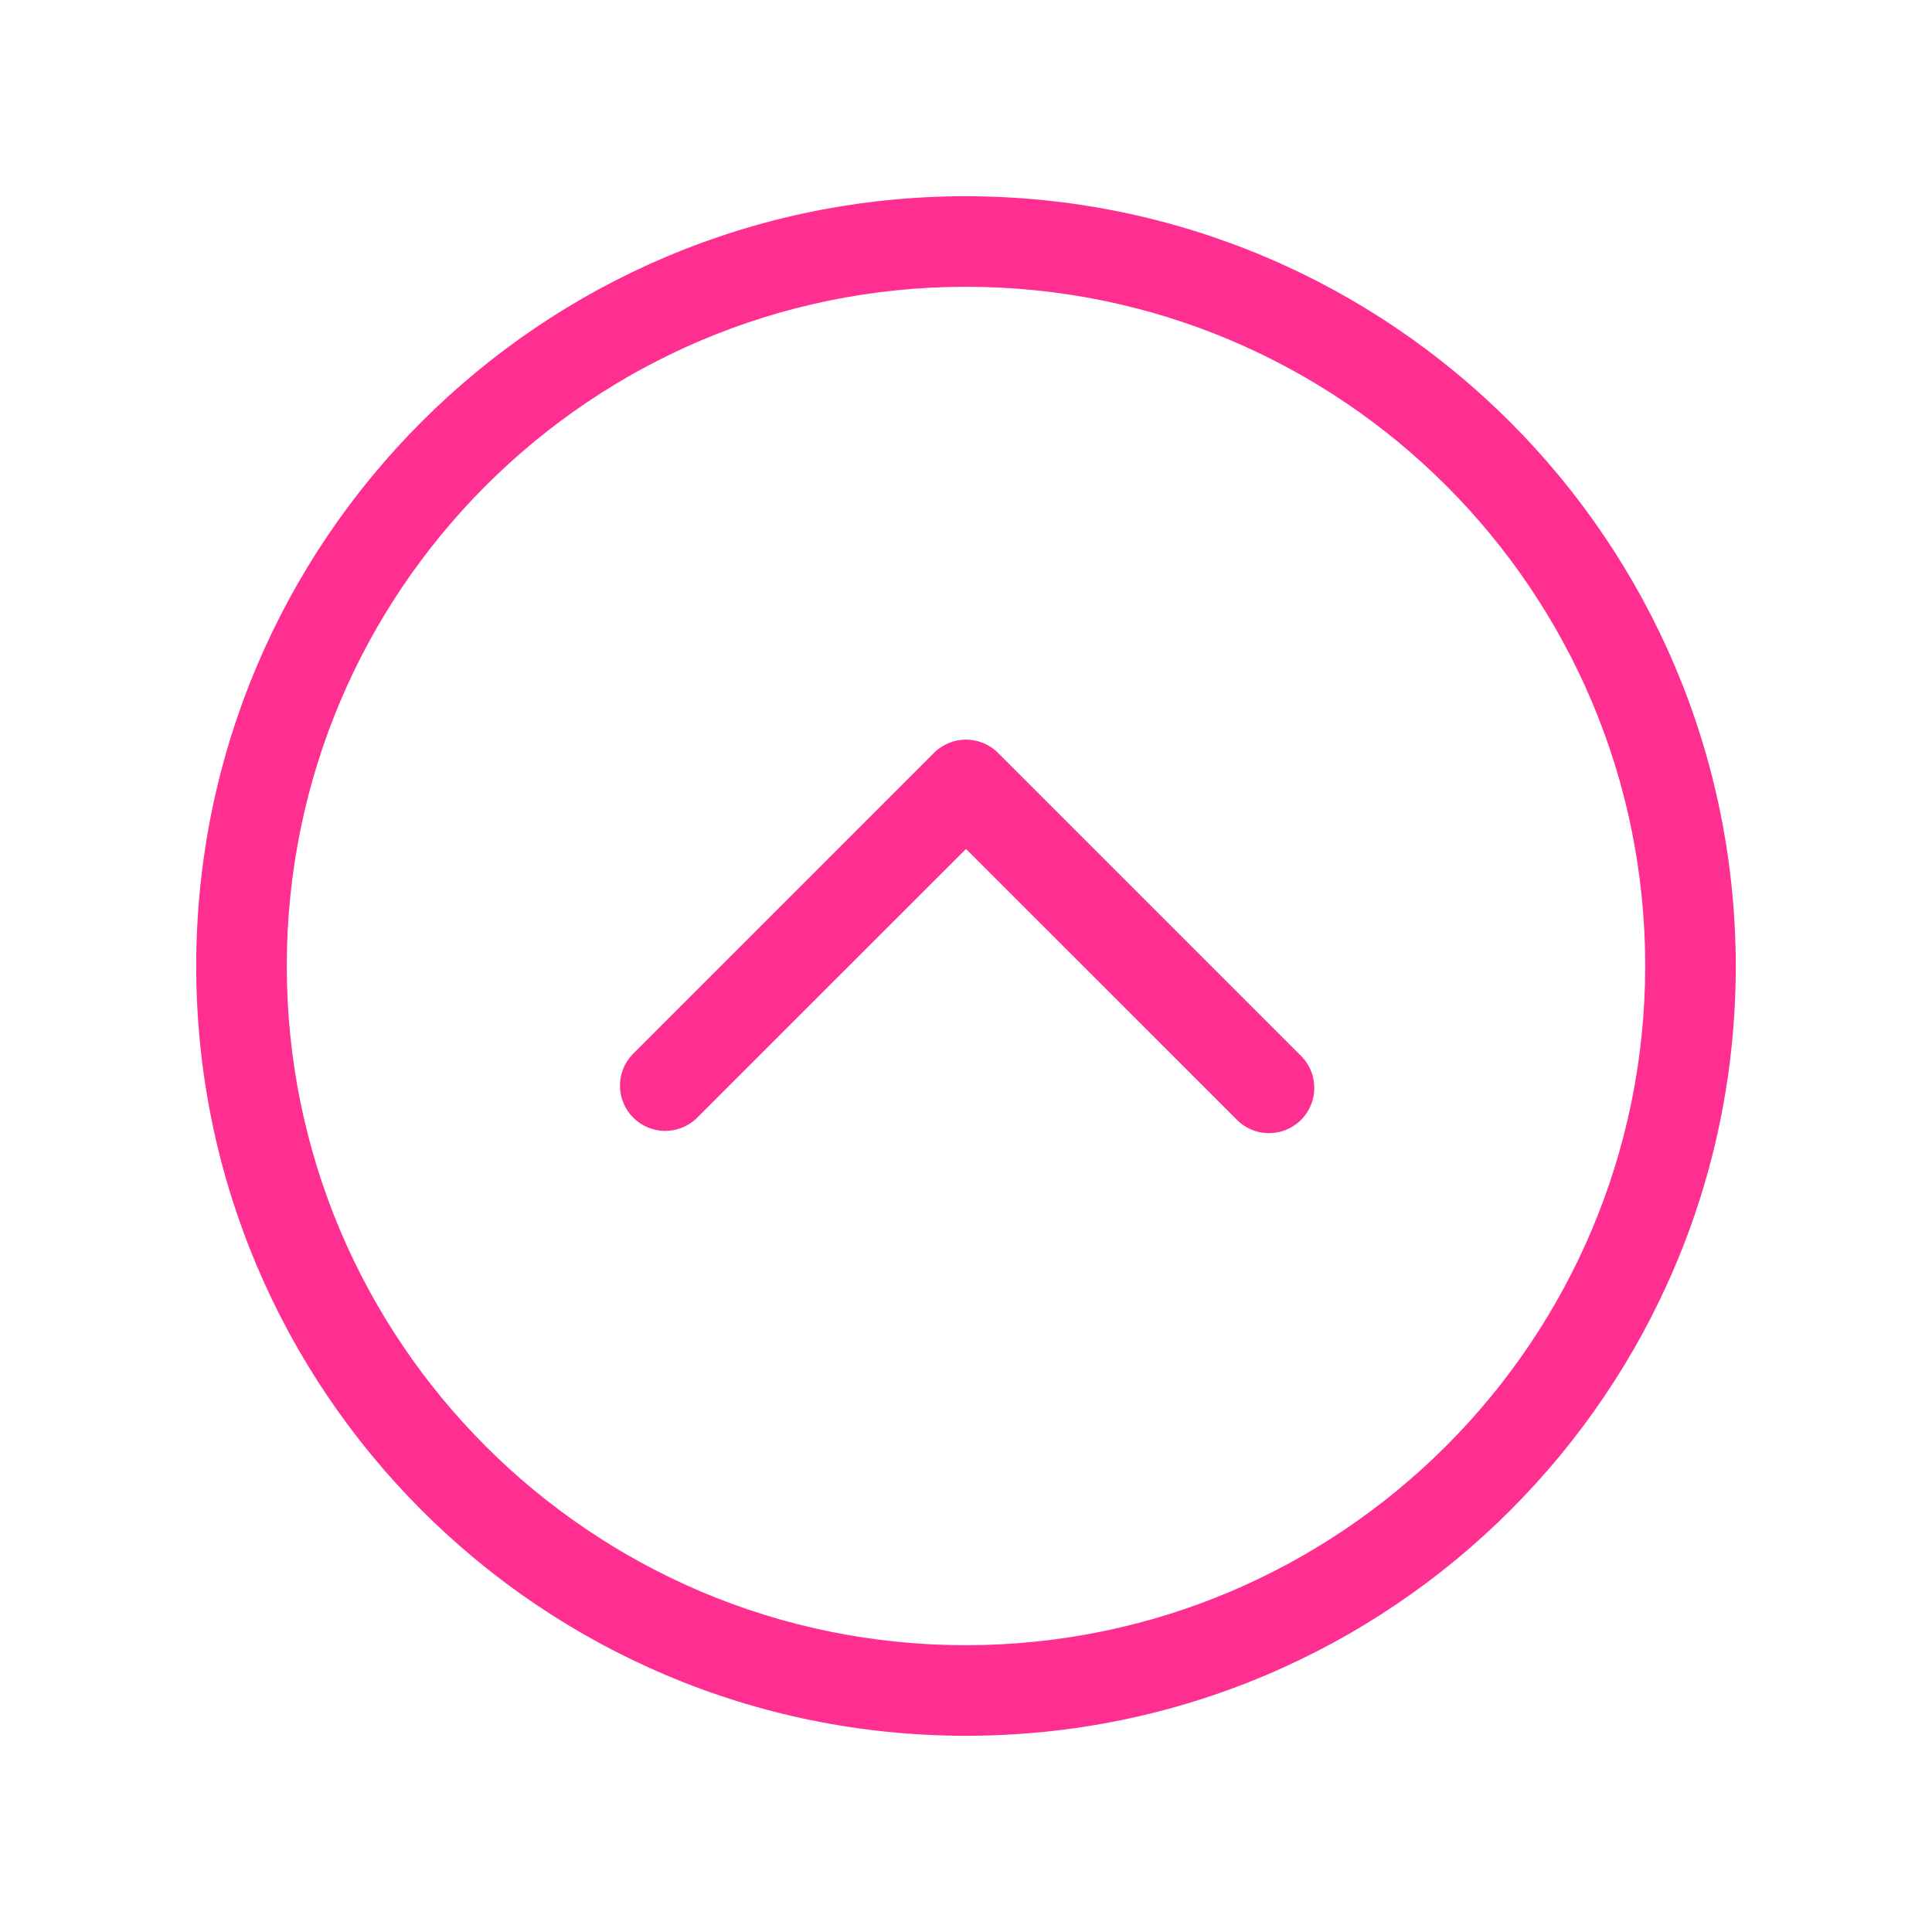
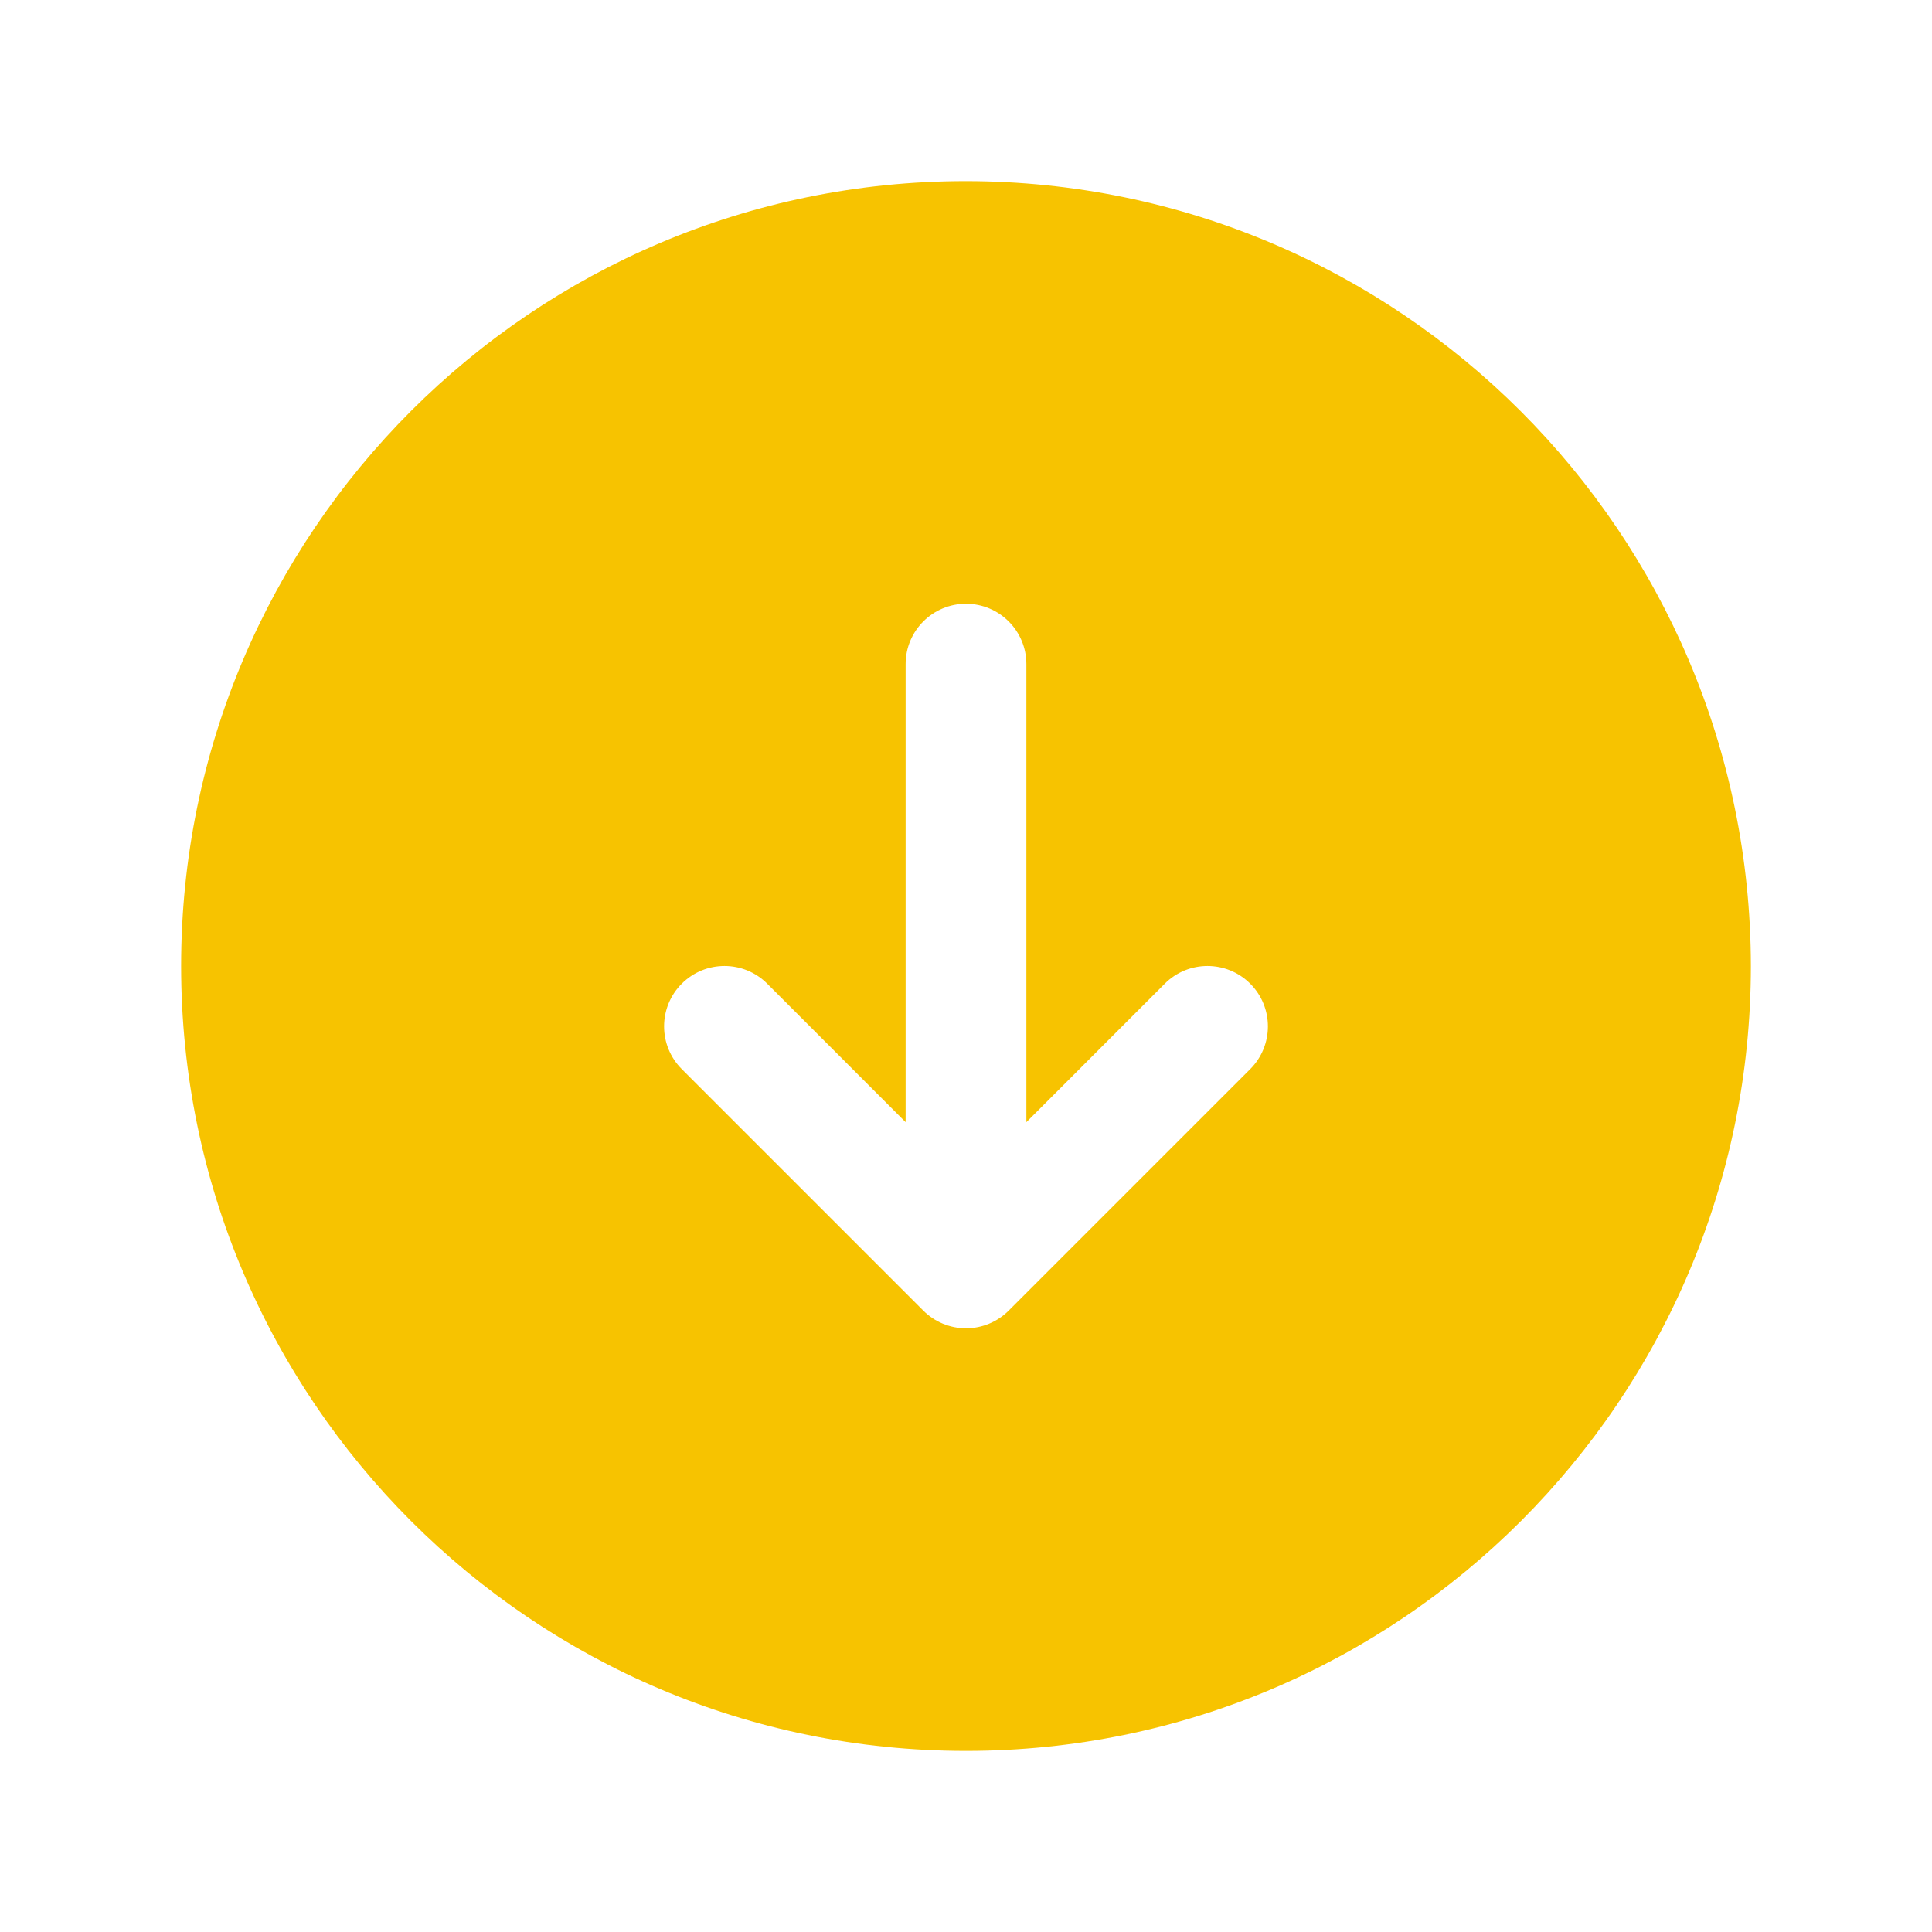
- <svg xmlns="http://www.w3.org/2000/svg" width="32" height="32" fill="#ff2f92" viewBox="0 0 256 256">
-   <path d="M128,26A102,102,0,1,0,230,128,102.12,102.12,0,0,0,128,26Zm0,192a90,90,0,1,1,90-90A90.1,90.1,0,0,1,128,218Zm44.24-78.24a6,6,0,1,1-8.48,8.48L128,112.49,92.24,148.24a6,6,0,0,1-8.48-8.48l40-40a6,6,0,0,1,8.48,0Z" />
+ <svg xmlns="http://www.w3.org/2000/svg" width="32" height="32" fill="#F7C300" viewBox="0 0 256 256">
+   <path d="M128,24A104,104,0,1,0,232,128,104.11,104.11,0,0,0,128,24Zm37.66,117.66-32,32a8,8,0,0,1-11.32,0l-32-32a8,8,0,0,1,11.32-11.32L120,148.69V88a8,8,0,0,1,16,0v60.69l18.34-18.35a8,8,0,0,1,11.32,11.32Z" />
</svg>
